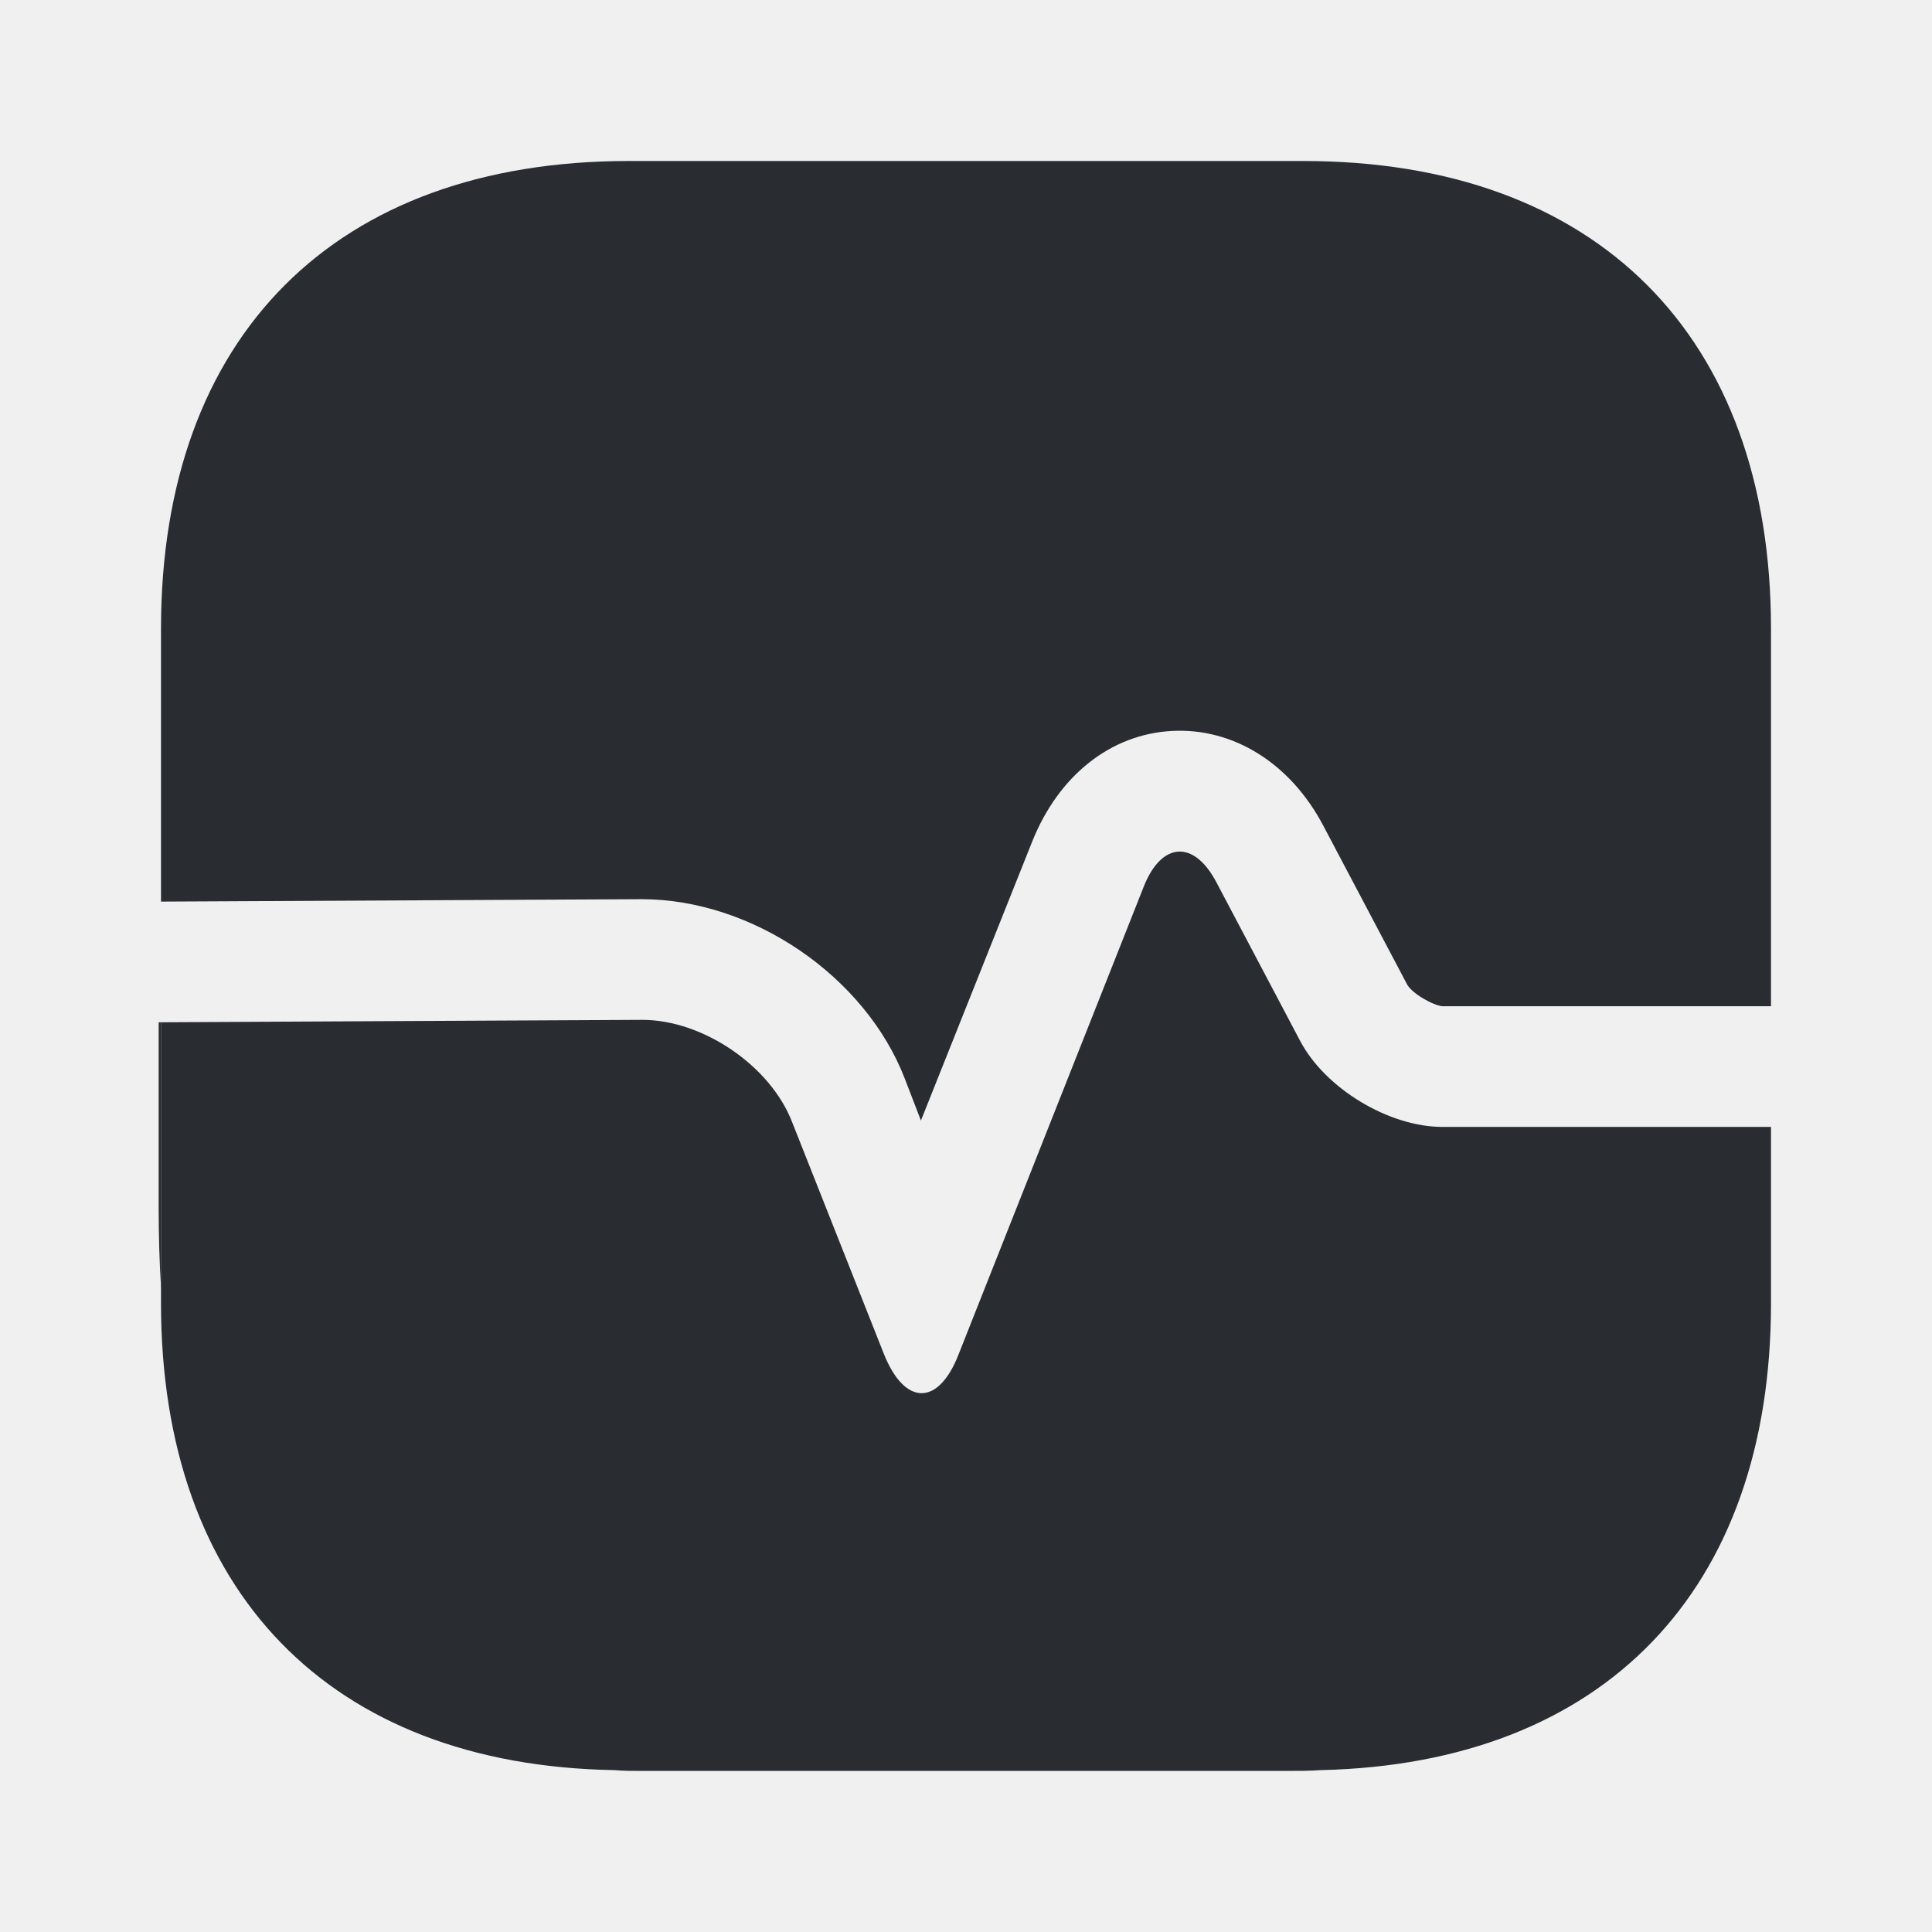
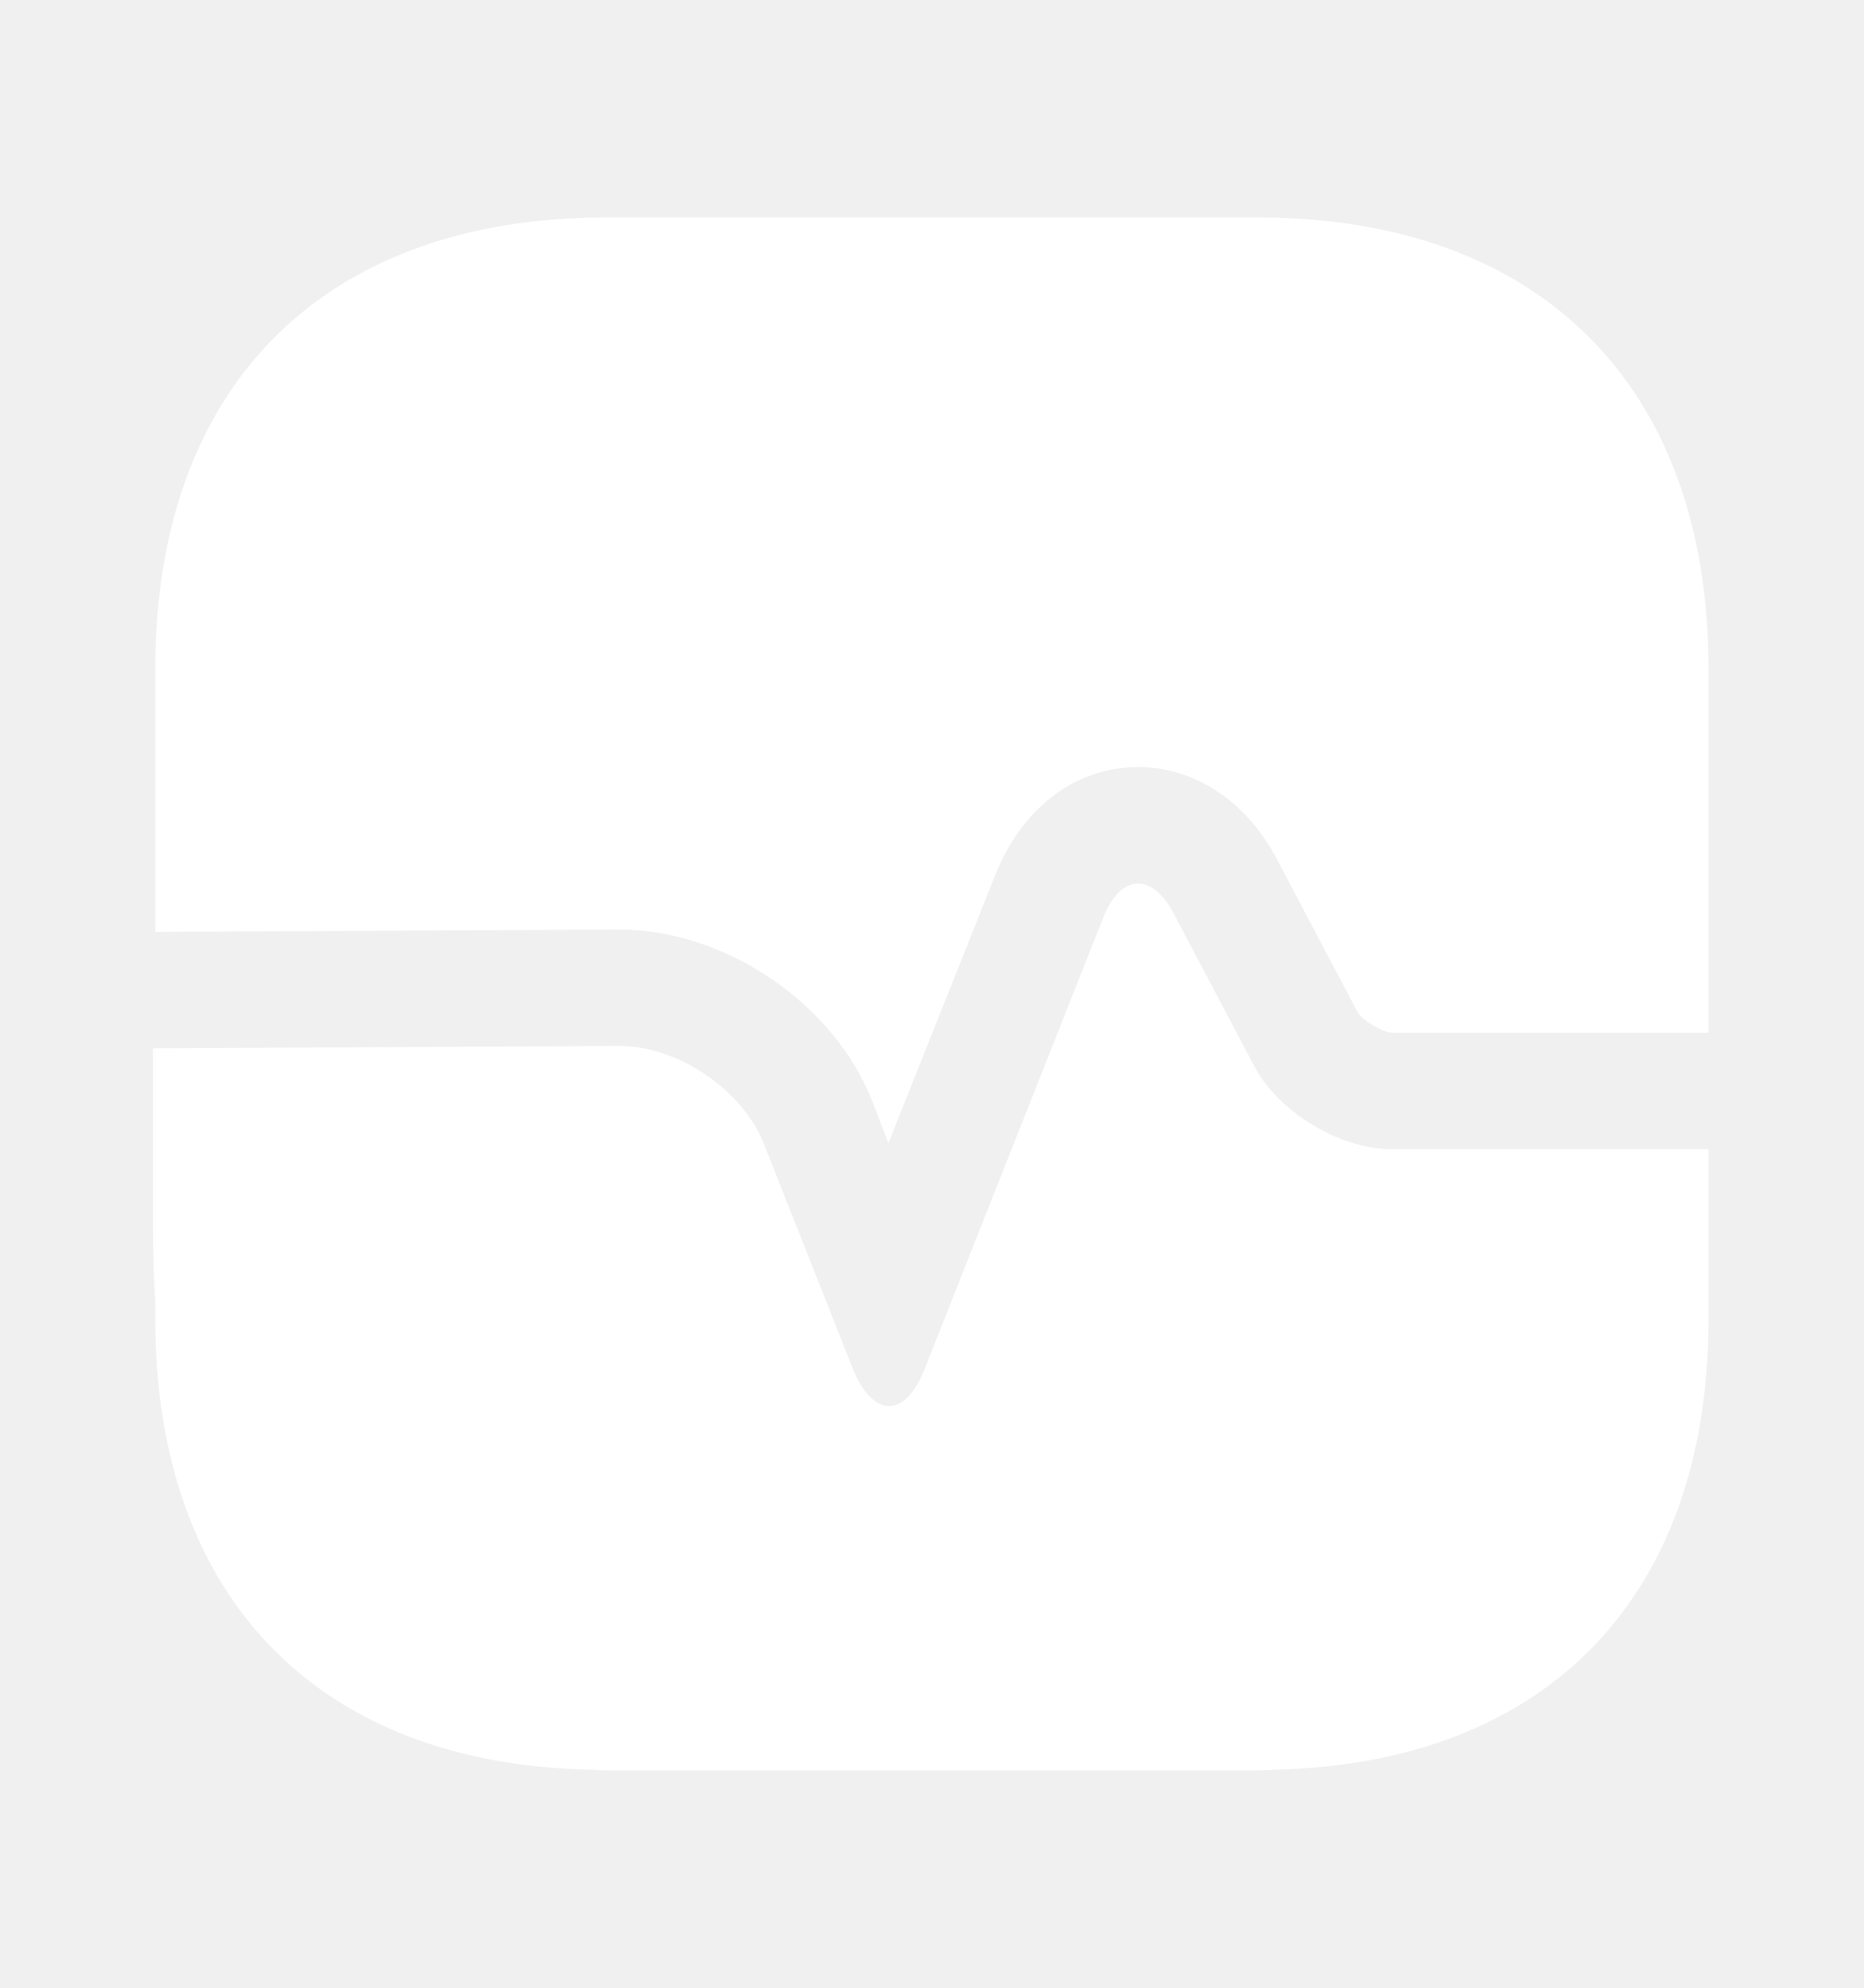
- <svg xmlns="http://www.w3.org/2000/svg" width="800px" height="800px" viewBox="0 0 24 24" fill="none">
-   <path d="M22 7.81V12.5H17.92C17.8 12.49 17.54 12.34 17.48 12.23L16.44 10.26C16.03 9.48 15.32 9.04 14.56 9.08C13.8 9.12 13.15 9.63 12.82 10.46L11.44 13.92L11.24 13.4C10.75 12.13 9.35 11.17 7.97 11.17L2 11.2V7.81C2 4.17 4.17 2 7.81 2H16.19C19.83 2 22 4.17 22 7.81Z" fill="#292D32" />
-   <path d="M22 16.189V13.999H17.92C17.25 13.999 16.46 13.519 16.15 12.929L15.11 10.959C14.83 10.429 14.43 10.459 14.21 11.009L11.91 16.819C11.66 17.469 11.24 17.469 10.98 16.819L9.84 13.939C9.57 13.239 8.73 12.669 7.98 12.669L2 12.699V16.189C2 19.769 4.1 21.929 7.63 21.989C7.74 21.999 7.86 21.999 7.97 21.999H15.97C16.12 21.999 16.27 21.999 16.41 21.989C19.92 21.909 22 19.759 22 16.189Z" fill="#292D32" />
-   <path d="M2.001 12.699V16.009C1.981 15.689 1.971 15.349 1.971 14.999V12.699H2.001Z" fill="#292D32" />
+ <svg xmlns="http://www.w3.org/2000/svg" width="15" height="16" viewBox="0 0 15 16" fill="none">
+   <path d="M13.75 5.381V8.312H11.2C11.125 8.306 10.963 8.213 10.925 8.144L10.275 6.912C10.019 6.425 9.575 6.15 9.1 6.175C8.625 6.2 8.219 6.519 8.012 7.037L7.15 9.2L7.025 8.875C6.719 8.081 5.844 7.481 4.981 7.481L1.25 7.5V5.381C1.25 3.106 2.606 1.75 4.881 1.75H10.119C12.394 1.75 13.75 3.106 13.75 5.381Z" fill="white" />
+   <path d="M13.75 10.618V9.249H11.2C10.781 9.249 10.287 8.949 10.094 8.58L9.444 7.349C9.269 7.018 9.019 7.037 8.881 7.38L7.444 11.012C7.287 11.418 7.025 11.418 6.862 11.012L6.15 9.212C5.981 8.774 5.456 8.418 4.987 8.418L1.25 8.437V10.618C1.25 12.855 2.562 14.205 4.769 14.243C4.838 14.249 4.912 14.249 4.981 14.249H9.981C10.075 14.249 10.169 14.249 10.256 14.243C12.45 14.193 13.75 12.849 13.75 10.618Z" fill="white" />
+   <path d="M1.25 8.437V10.506C1.238 10.306 1.232 10.093 1.232 9.875V8.437H1.25Z" fill="white" />
</svg>
